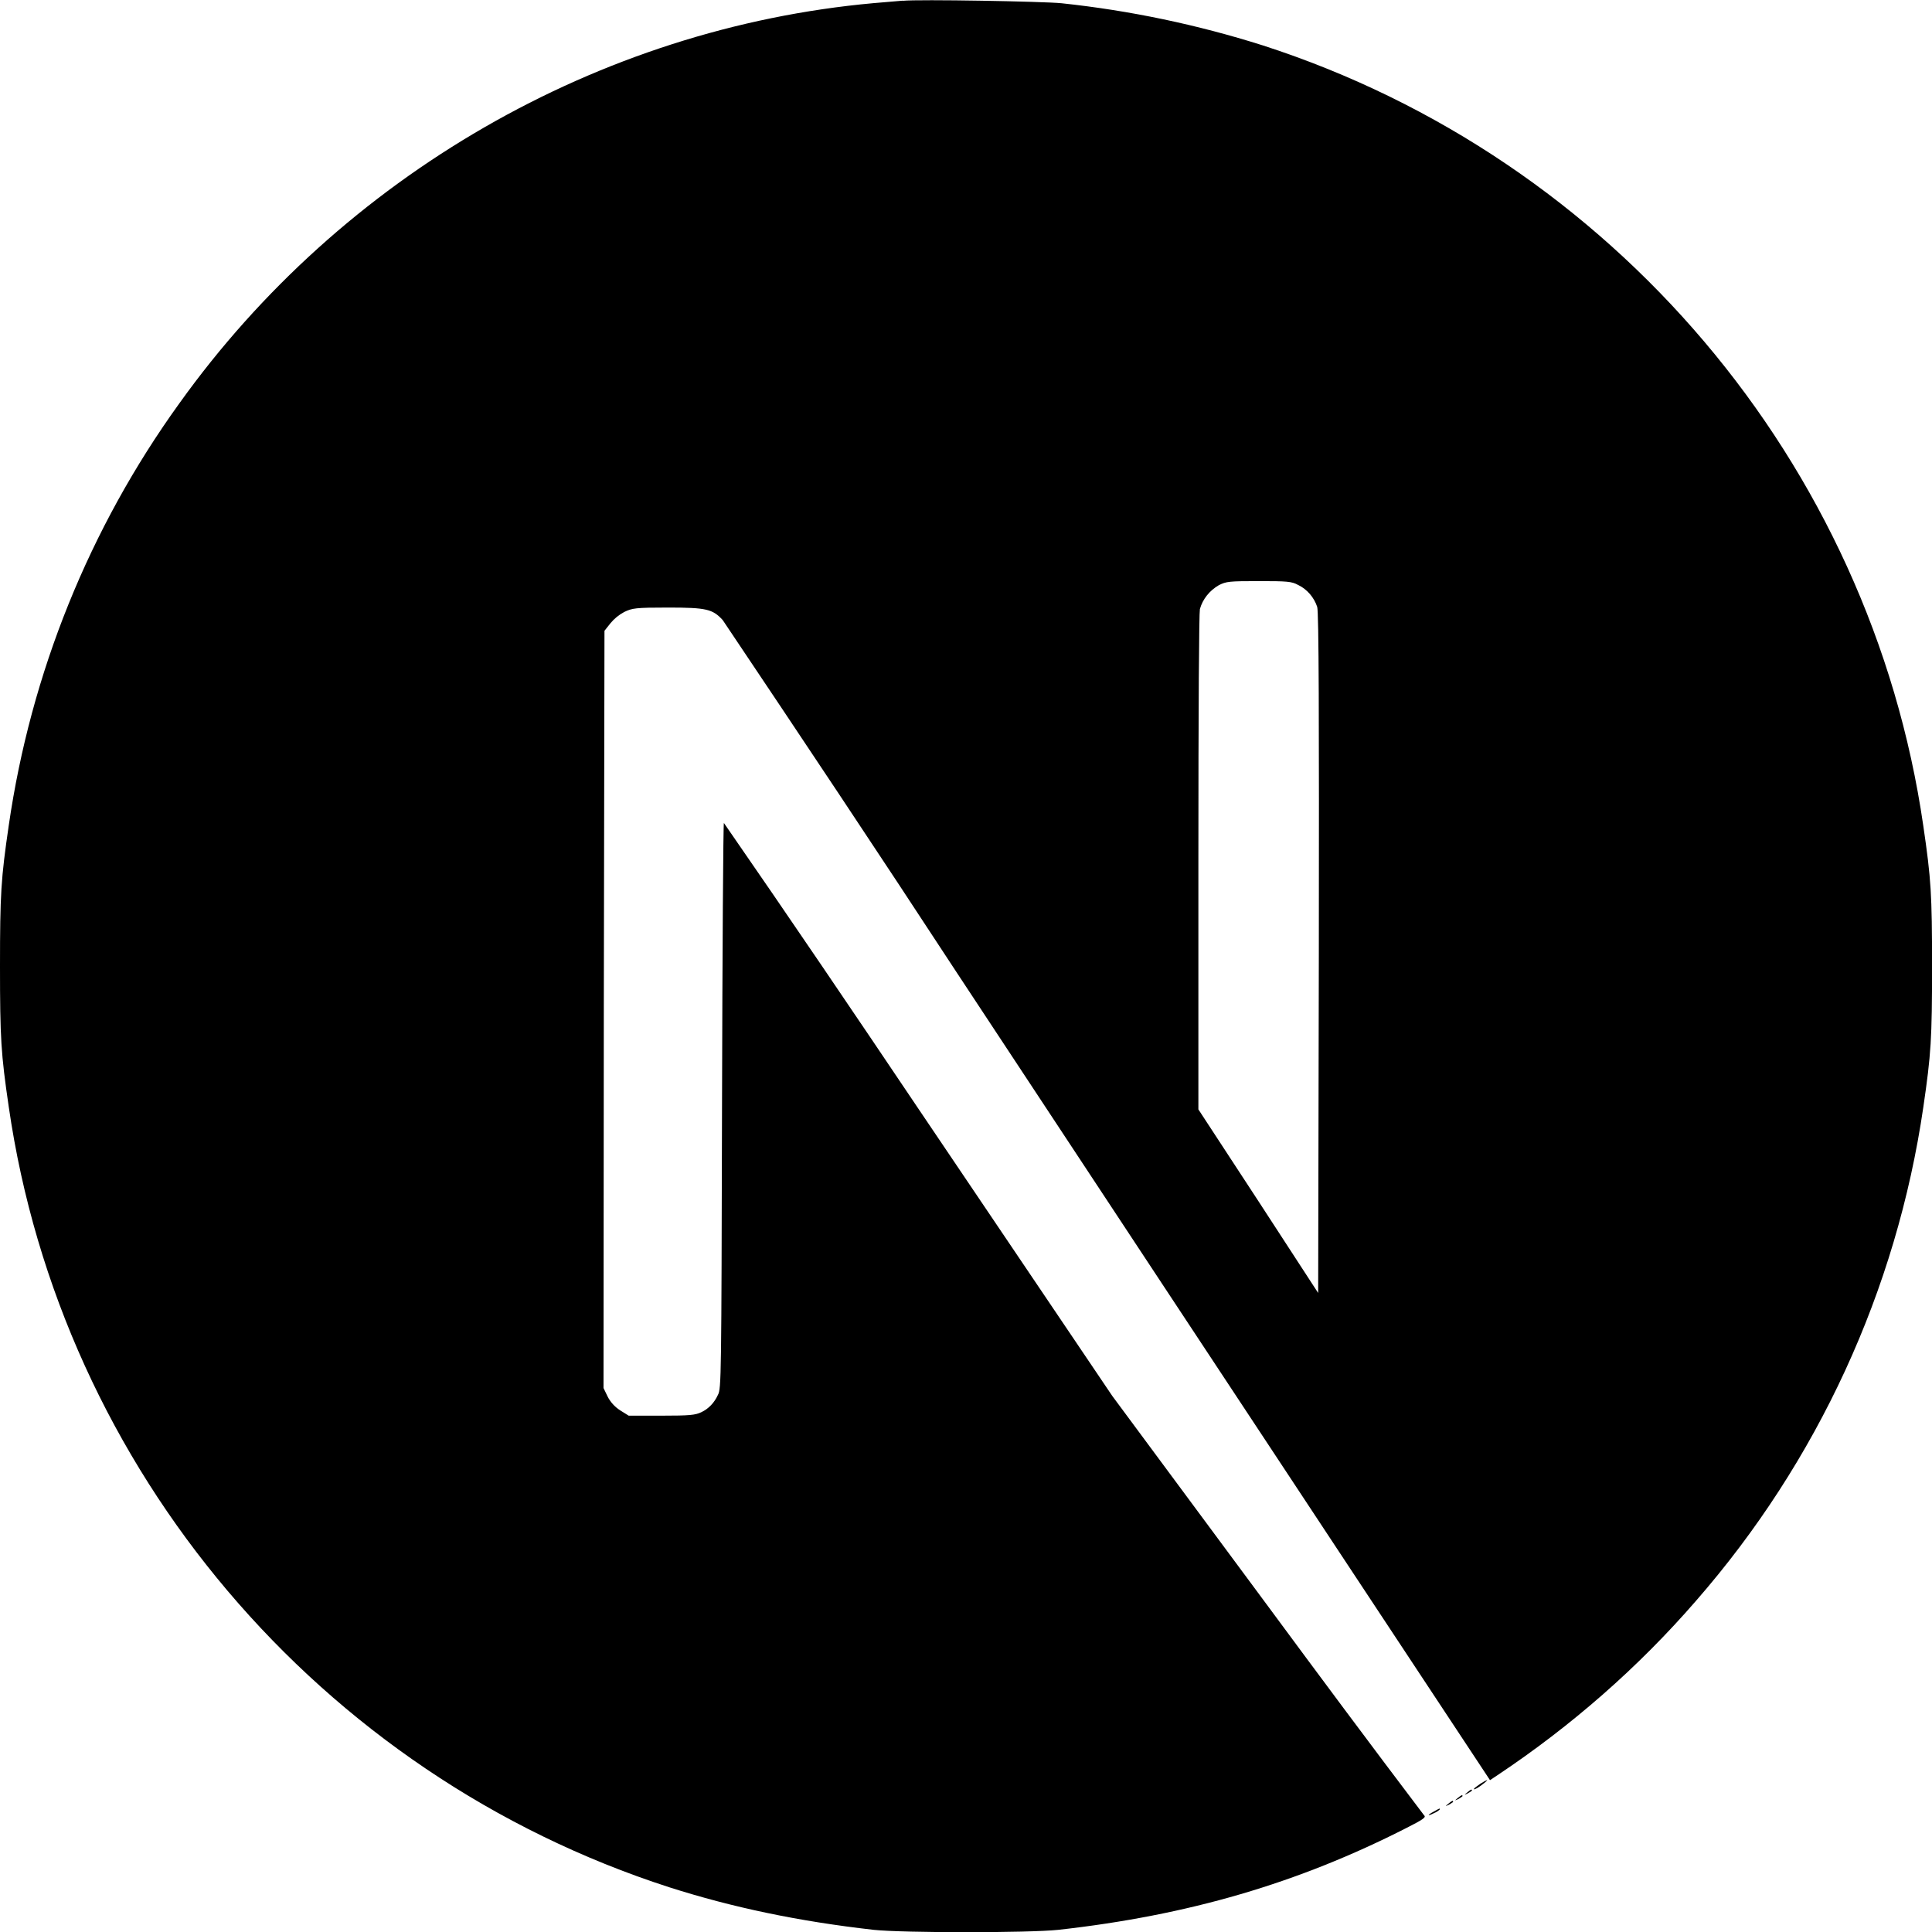
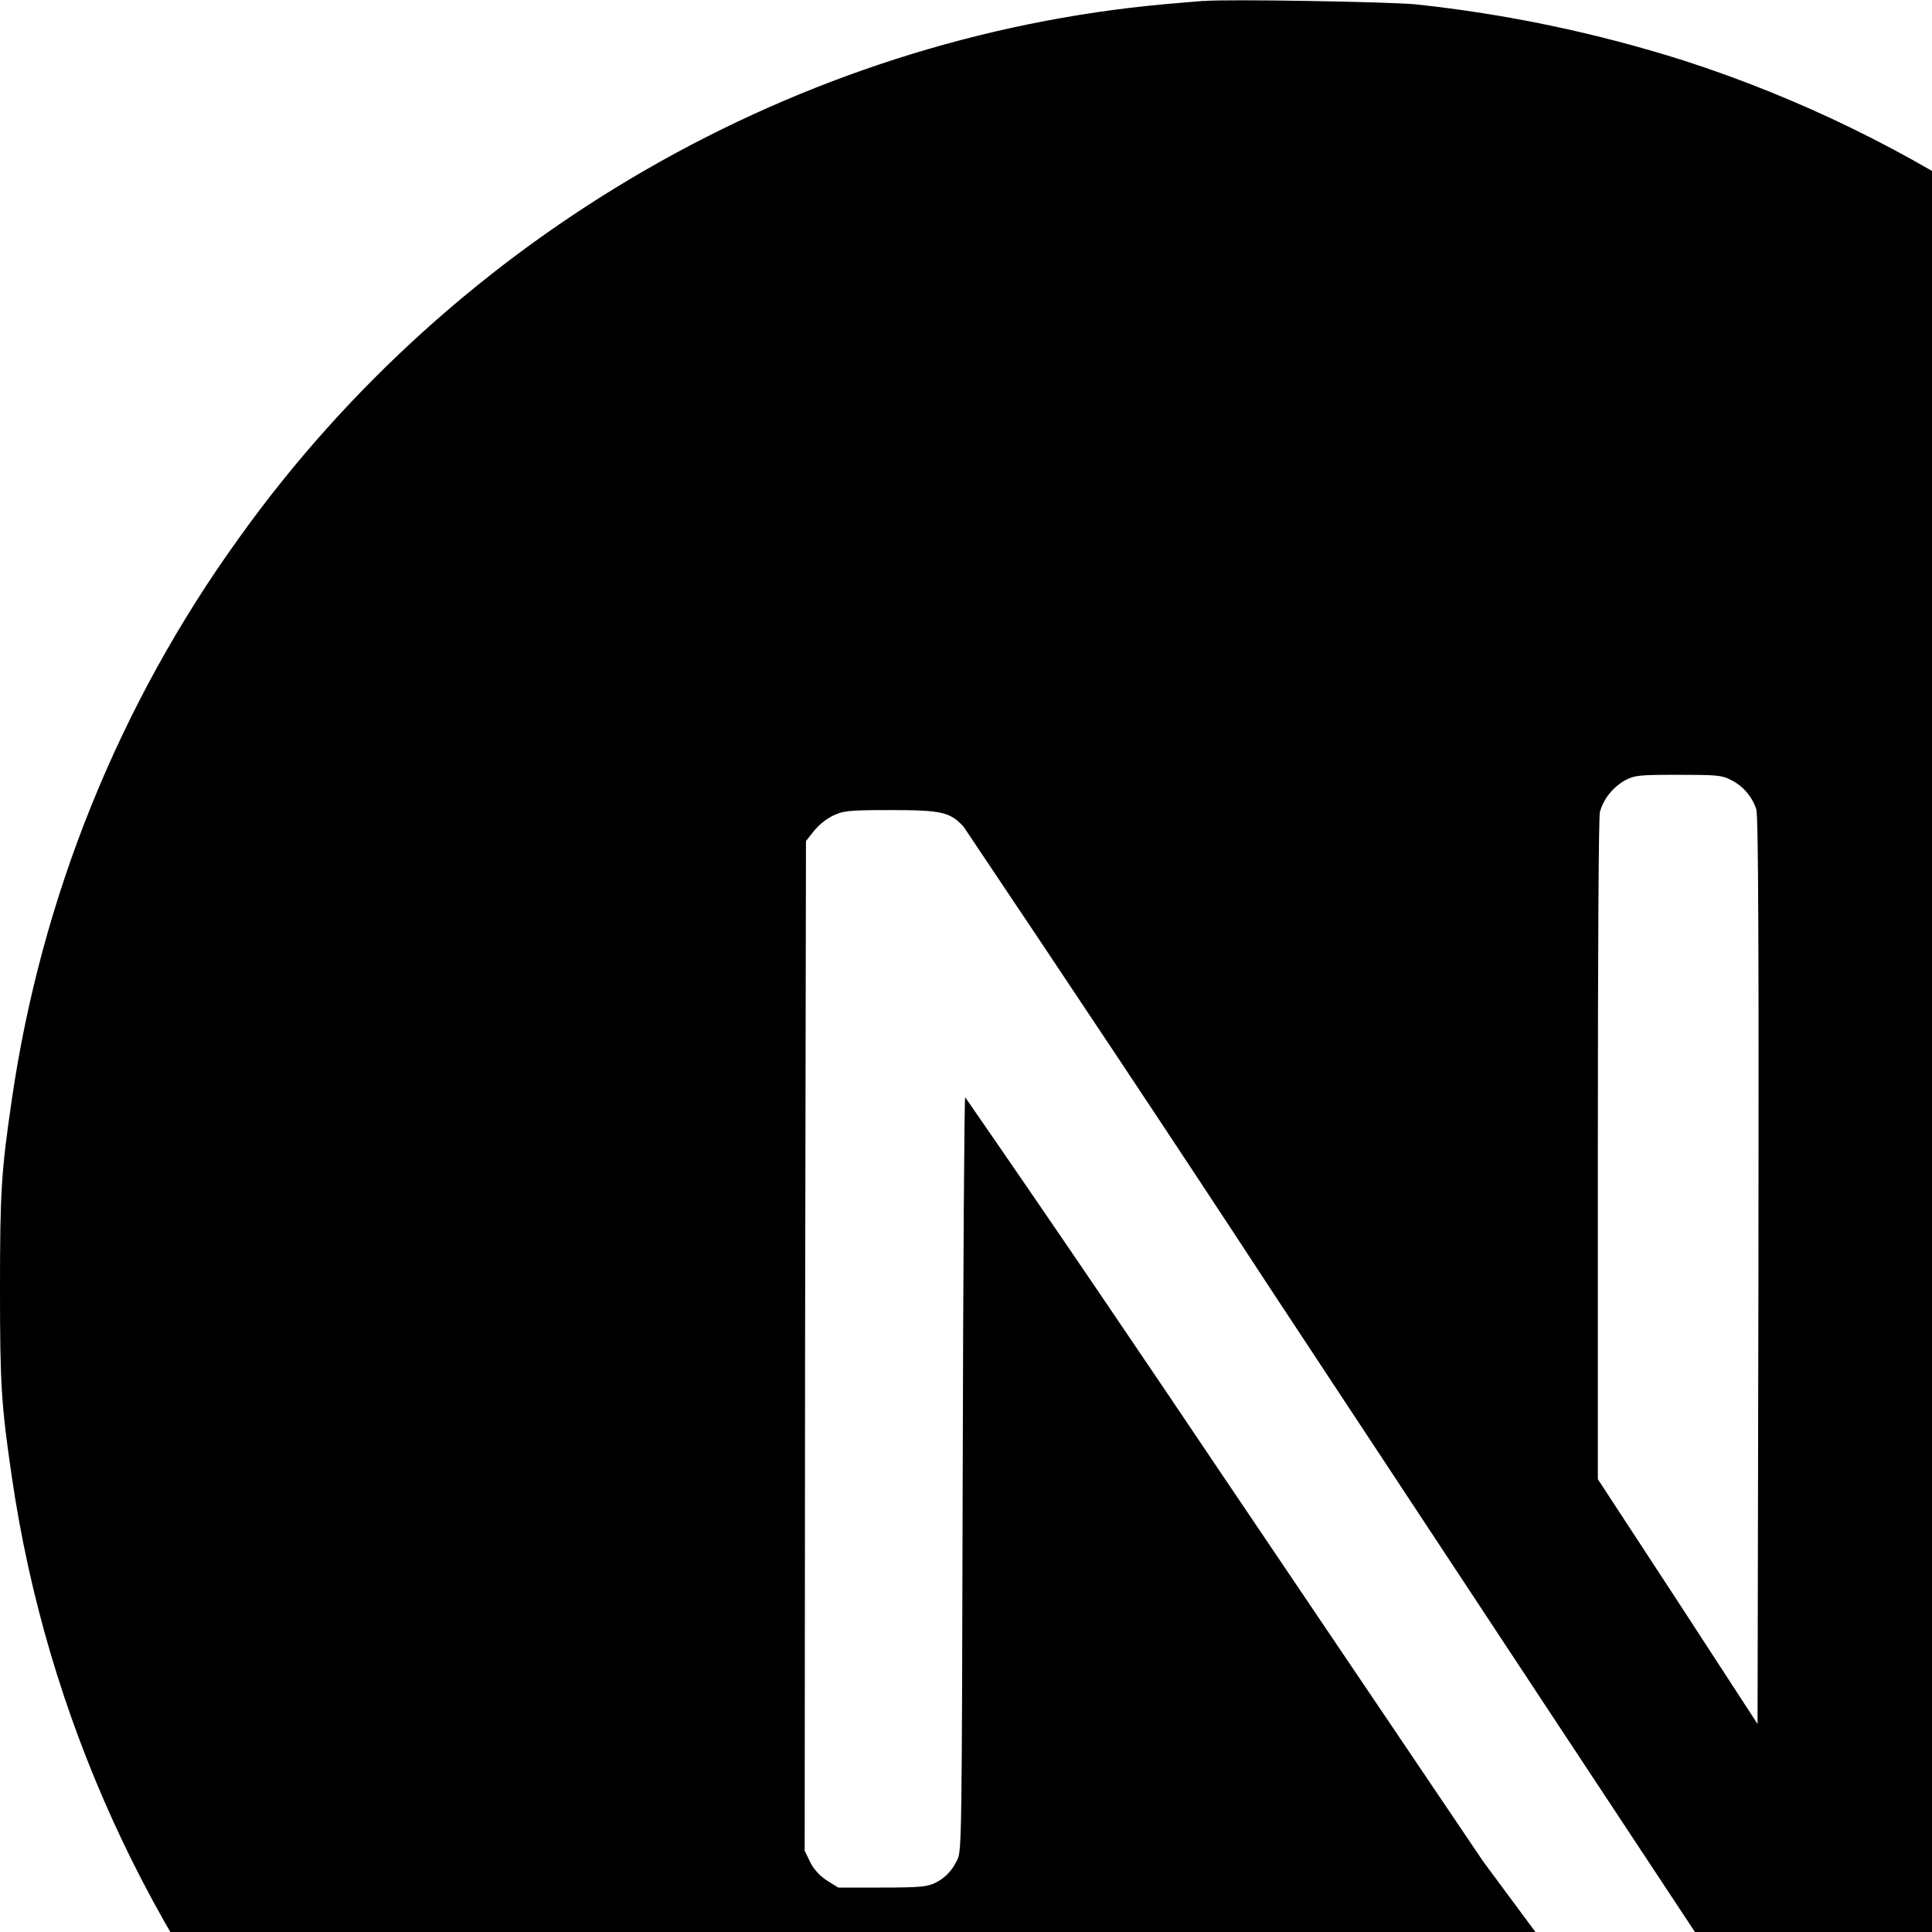
- <svg xmlns="http://www.w3.org/2000/svg" fill="#000000" width="" height="" viewBox="0 0 32 32">
+ <svg xmlns="http://www.w3.org/2000/svg" fill="#000000" width="" height="" viewBox="0 0 24 24">
  <path d="M23.749 30.005c-0.119 0.063-0.109 0.083 0.005 0.025 0.037-0.015 0.068-0.036 0.095-0.061 0-0.021 0-0.021-0.1 0.036zM23.989 29.875c-0.057 0.047-0.057 0.047 0.011 0.016 0.036-0.021 0.068-0.041 0.068-0.047 0-0.027-0.016-0.021-0.079 0.031zM24.145 29.781c-0.057 0.047-0.057 0.047 0.011 0.016 0.037-0.021 0.068-0.043 0.068-0.048 0-0.025-0.016-0.020-0.079 0.032zM24.303 29.688c-0.057 0.047-0.057 0.047 0.009 0.015 0.037-0.020 0.068-0.041 0.068-0.047 0-0.025-0.016-0.020-0.077 0.032zM24.516 29.547c-0.109 0.073-0.147 0.12-0.047 0.068 0.067-0.041 0.181-0.131 0.161-0.131-0.043 0.016-0.079 0.043-0.115 0.063zM14.953 0.011c-0.073 0.005-0.292 0.025-0.484 0.041-4.548 0.412-8.803 2.86-11.5 6.631-1.491 2.067-2.459 4.468-2.824 6.989-0.129 0.88-0.145 1.14-0.145 2.333 0 1.192 0.016 1.448 0.145 2.328 0.871 6.011 5.147 11.057 10.943 12.927 1.043 0.333 2.136 0.563 3.381 0.704 0.484 0.052 2.577 0.052 3.061 0 2.152-0.24 3.969-0.771 5.767-1.688 0.276-0.14 0.328-0.177 0.291-0.208-0.88-1.161-1.744-2.323-2.609-3.495l-2.557-3.453-3.203-4.745c-1.068-1.588-2.14-3.172-3.229-4.744-0.011 0-0.025 2.109-0.031 4.681-0.011 4.505-0.011 4.688-0.068 4.792-0.057 0.125-0.151 0.229-0.276 0.287-0.099 0.047-0.188 0.057-0.661 0.057h-0.541l-0.141-0.088c-0.088-0.057-0.161-0.136-0.208-0.229l-0.068-0.141 0.005-6.271 0.011-6.271 0.099-0.125c0.063-0.077 0.141-0.14 0.229-0.187 0.131-0.063 0.183-0.073 0.724-0.073 0.635 0 0.74 0.025 0.907 0.208 1.296 1.932 2.588 3.869 3.859 5.812 2.079 3.152 4.917 7.453 6.312 9.563l2.537 3.839 0.125-0.083c1.219-0.813 2.328-1.781 3.285-2.885 2.016-2.308 3.324-5.147 3.767-8.177 0.129-0.88 0.145-1.141 0.145-2.333 0-1.193-0.016-1.448-0.145-2.328-0.871-6.011-5.147-11.057-10.943-12.928-1.084-0.343-2.199-0.577-3.328-0.697-0.303-0.031-2.371-0.068-2.631-0.041zM21.5 9.688c0.151 0.072 0.265 0.208 0.317 0.364 0.027 0.084 0.032 1.823 0.027 5.74l-0.011 5.624-0.989-1.52-0.995-1.521v-4.083c0-2.647 0.011-4.131 0.025-4.204 0.047-0.167 0.161-0.307 0.313-0.395 0.124-0.063 0.172-0.068 0.667-0.068 0.463 0 0.541 0.005 0.645 0.063z" />
</svg>
